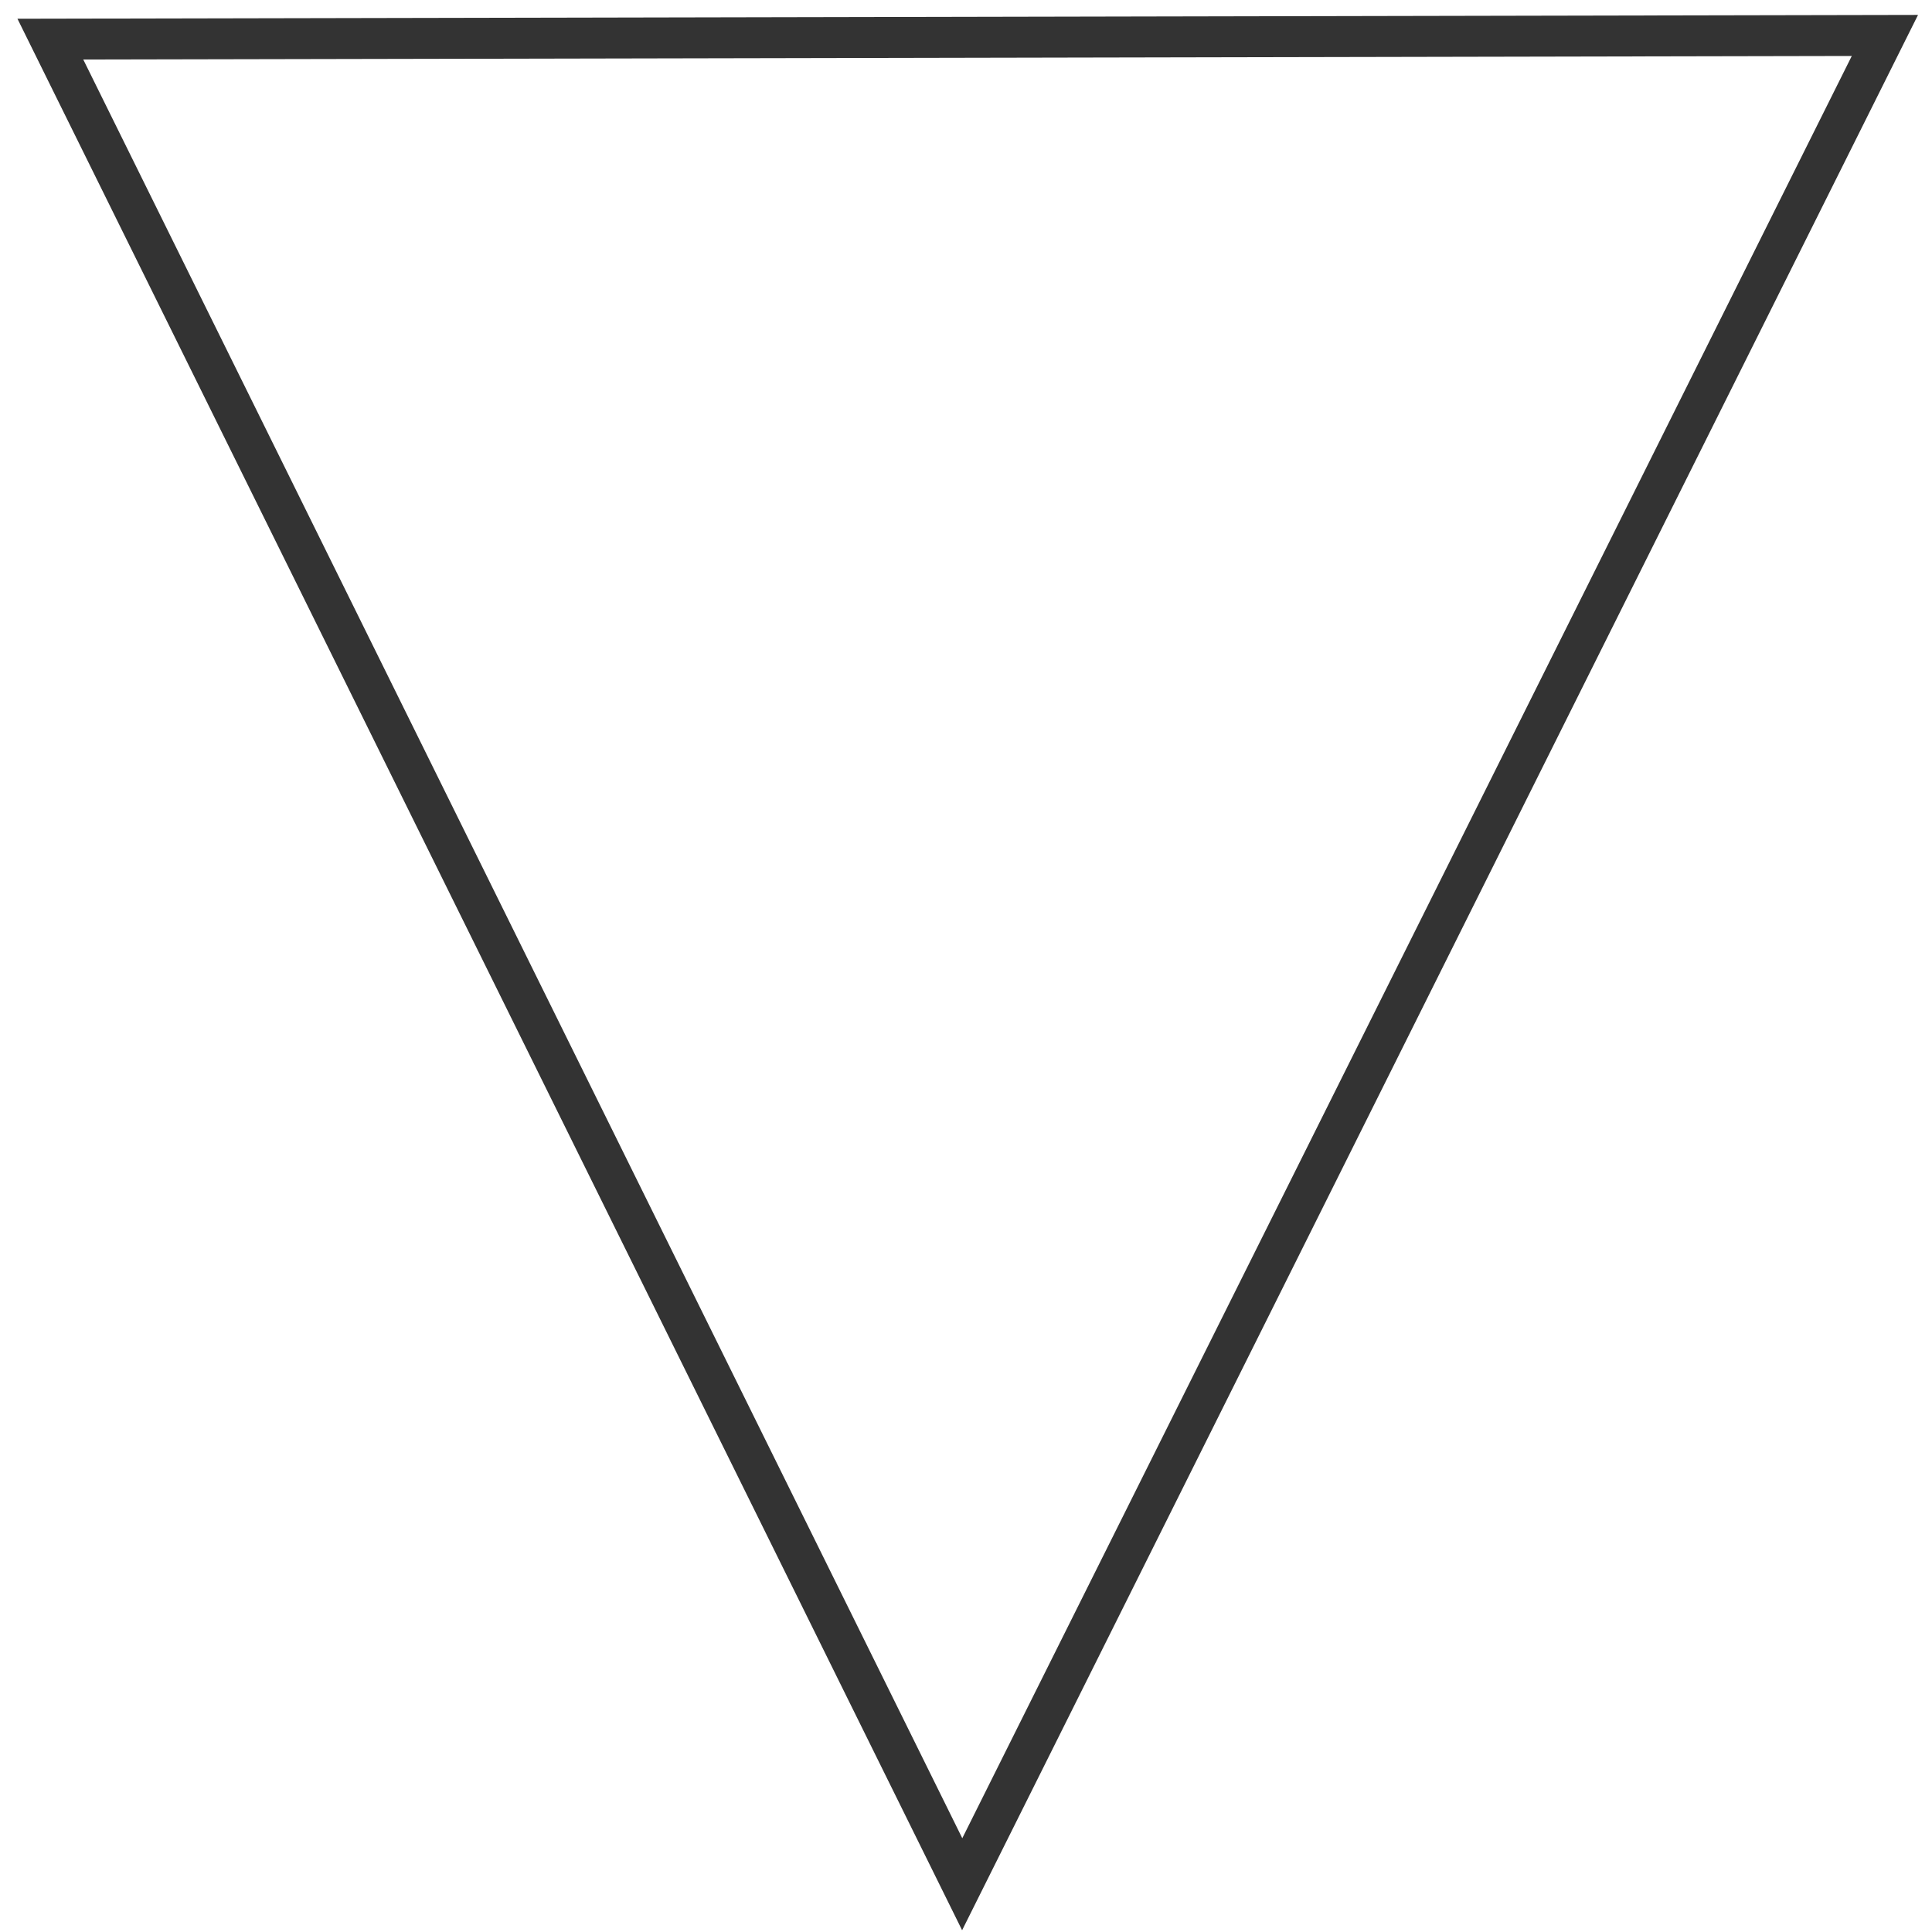
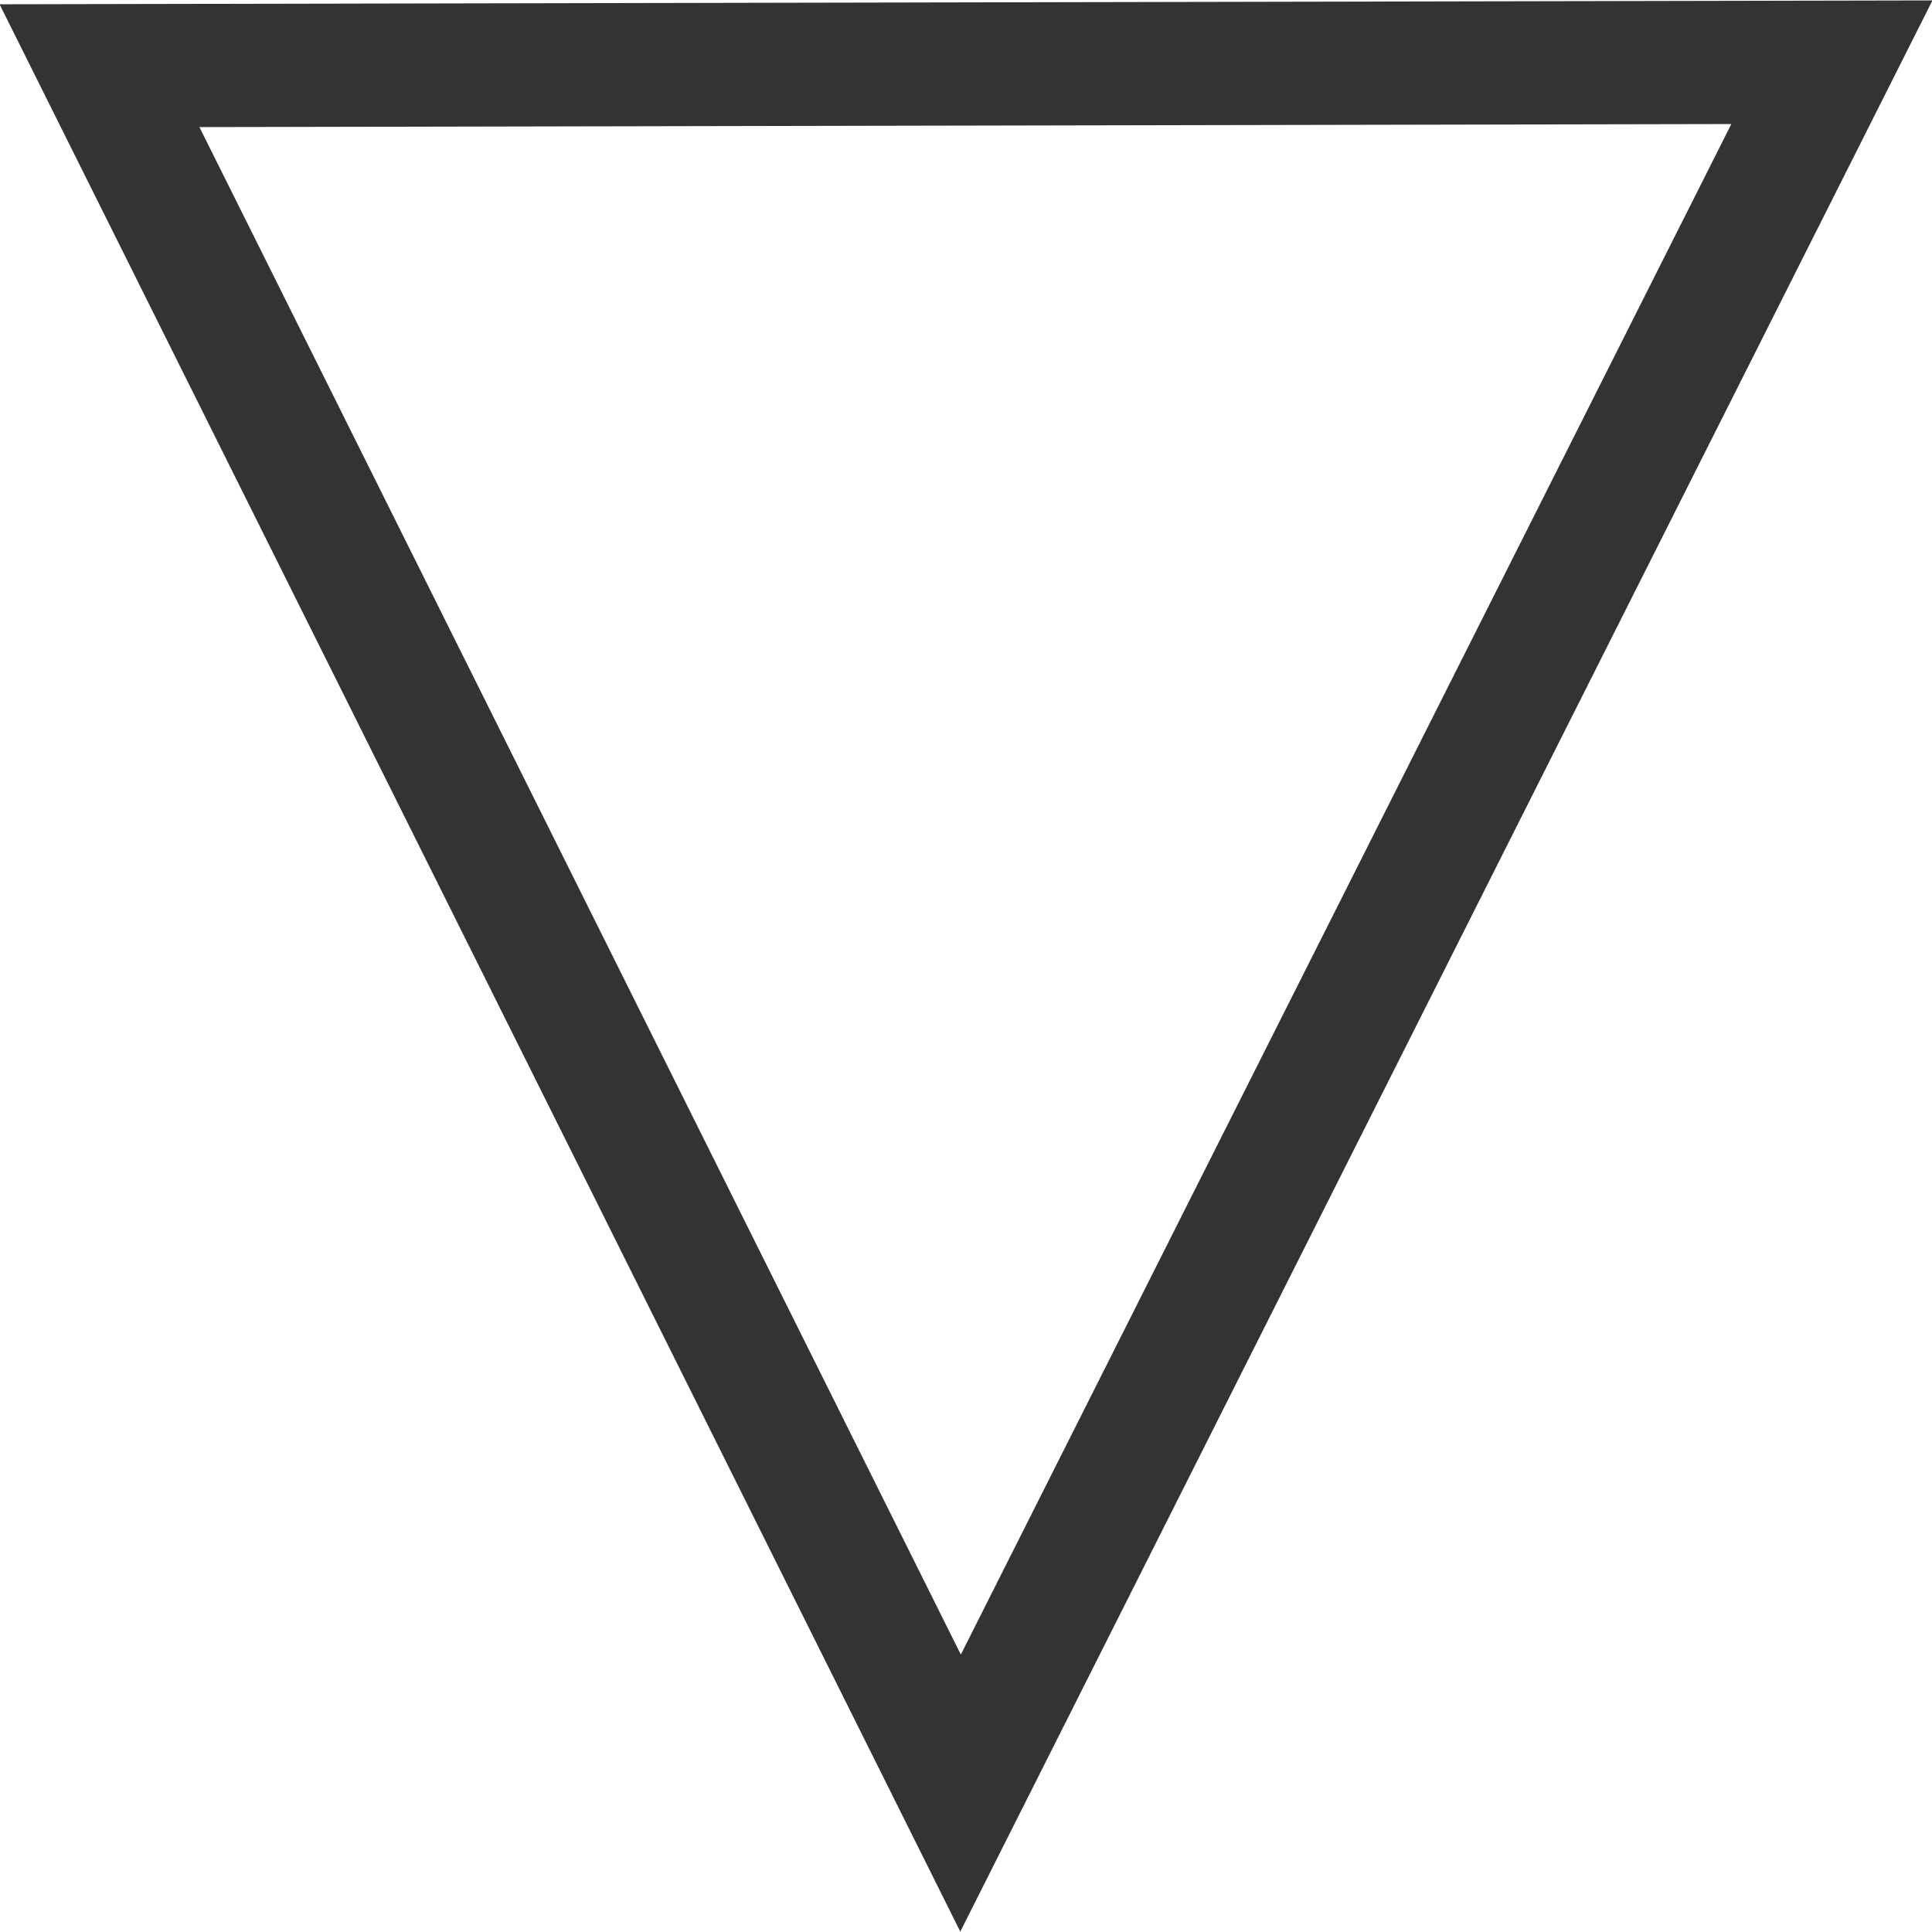
- <svg xmlns="http://www.w3.org/2000/svg" version="1.1" id="svg2" viewBox="0 0 32 32" height="32" width="32">
-   <defs id="defs4" />
+ <svg xmlns="http://www.w3.org/2000/svg" version="1.1" id="svg4607" viewBox="0 0 32 32" height="32" width="32">
+   <defs id="defs4609" />
  <g transform="translate(0,-1020.362)" id="layer1">
-     <path id="path4303" d="m 0.834,1021.01 15.103,30.561 15.283,-30.622 z" style="fill:none;stroke:#333333;stroke-width:0.678px;stroke-linecap:butt;stroke-linejoin:miter;stroke-opacity:1" />
+     <g style="stroke-width:2.18;stroke-miterlimit:4;stroke-dasharray:none" id="layer1-3" transform="matrix(0.9443127,0,0,0.9362042,0.8603963,65.57609)">
+       <path style="fill:none;stroke:#333333;stroke-width:2.18;stroke-linecap:butt;stroke-linejoin:miter;stroke-miterlimit:4;stroke-dasharray:none;stroke-opacity:1" d="m 0.834,1021.01 15.103,30.561 15.283,-30.622 z" id="path4303" />
+     </g>
  </g>
</svg>
